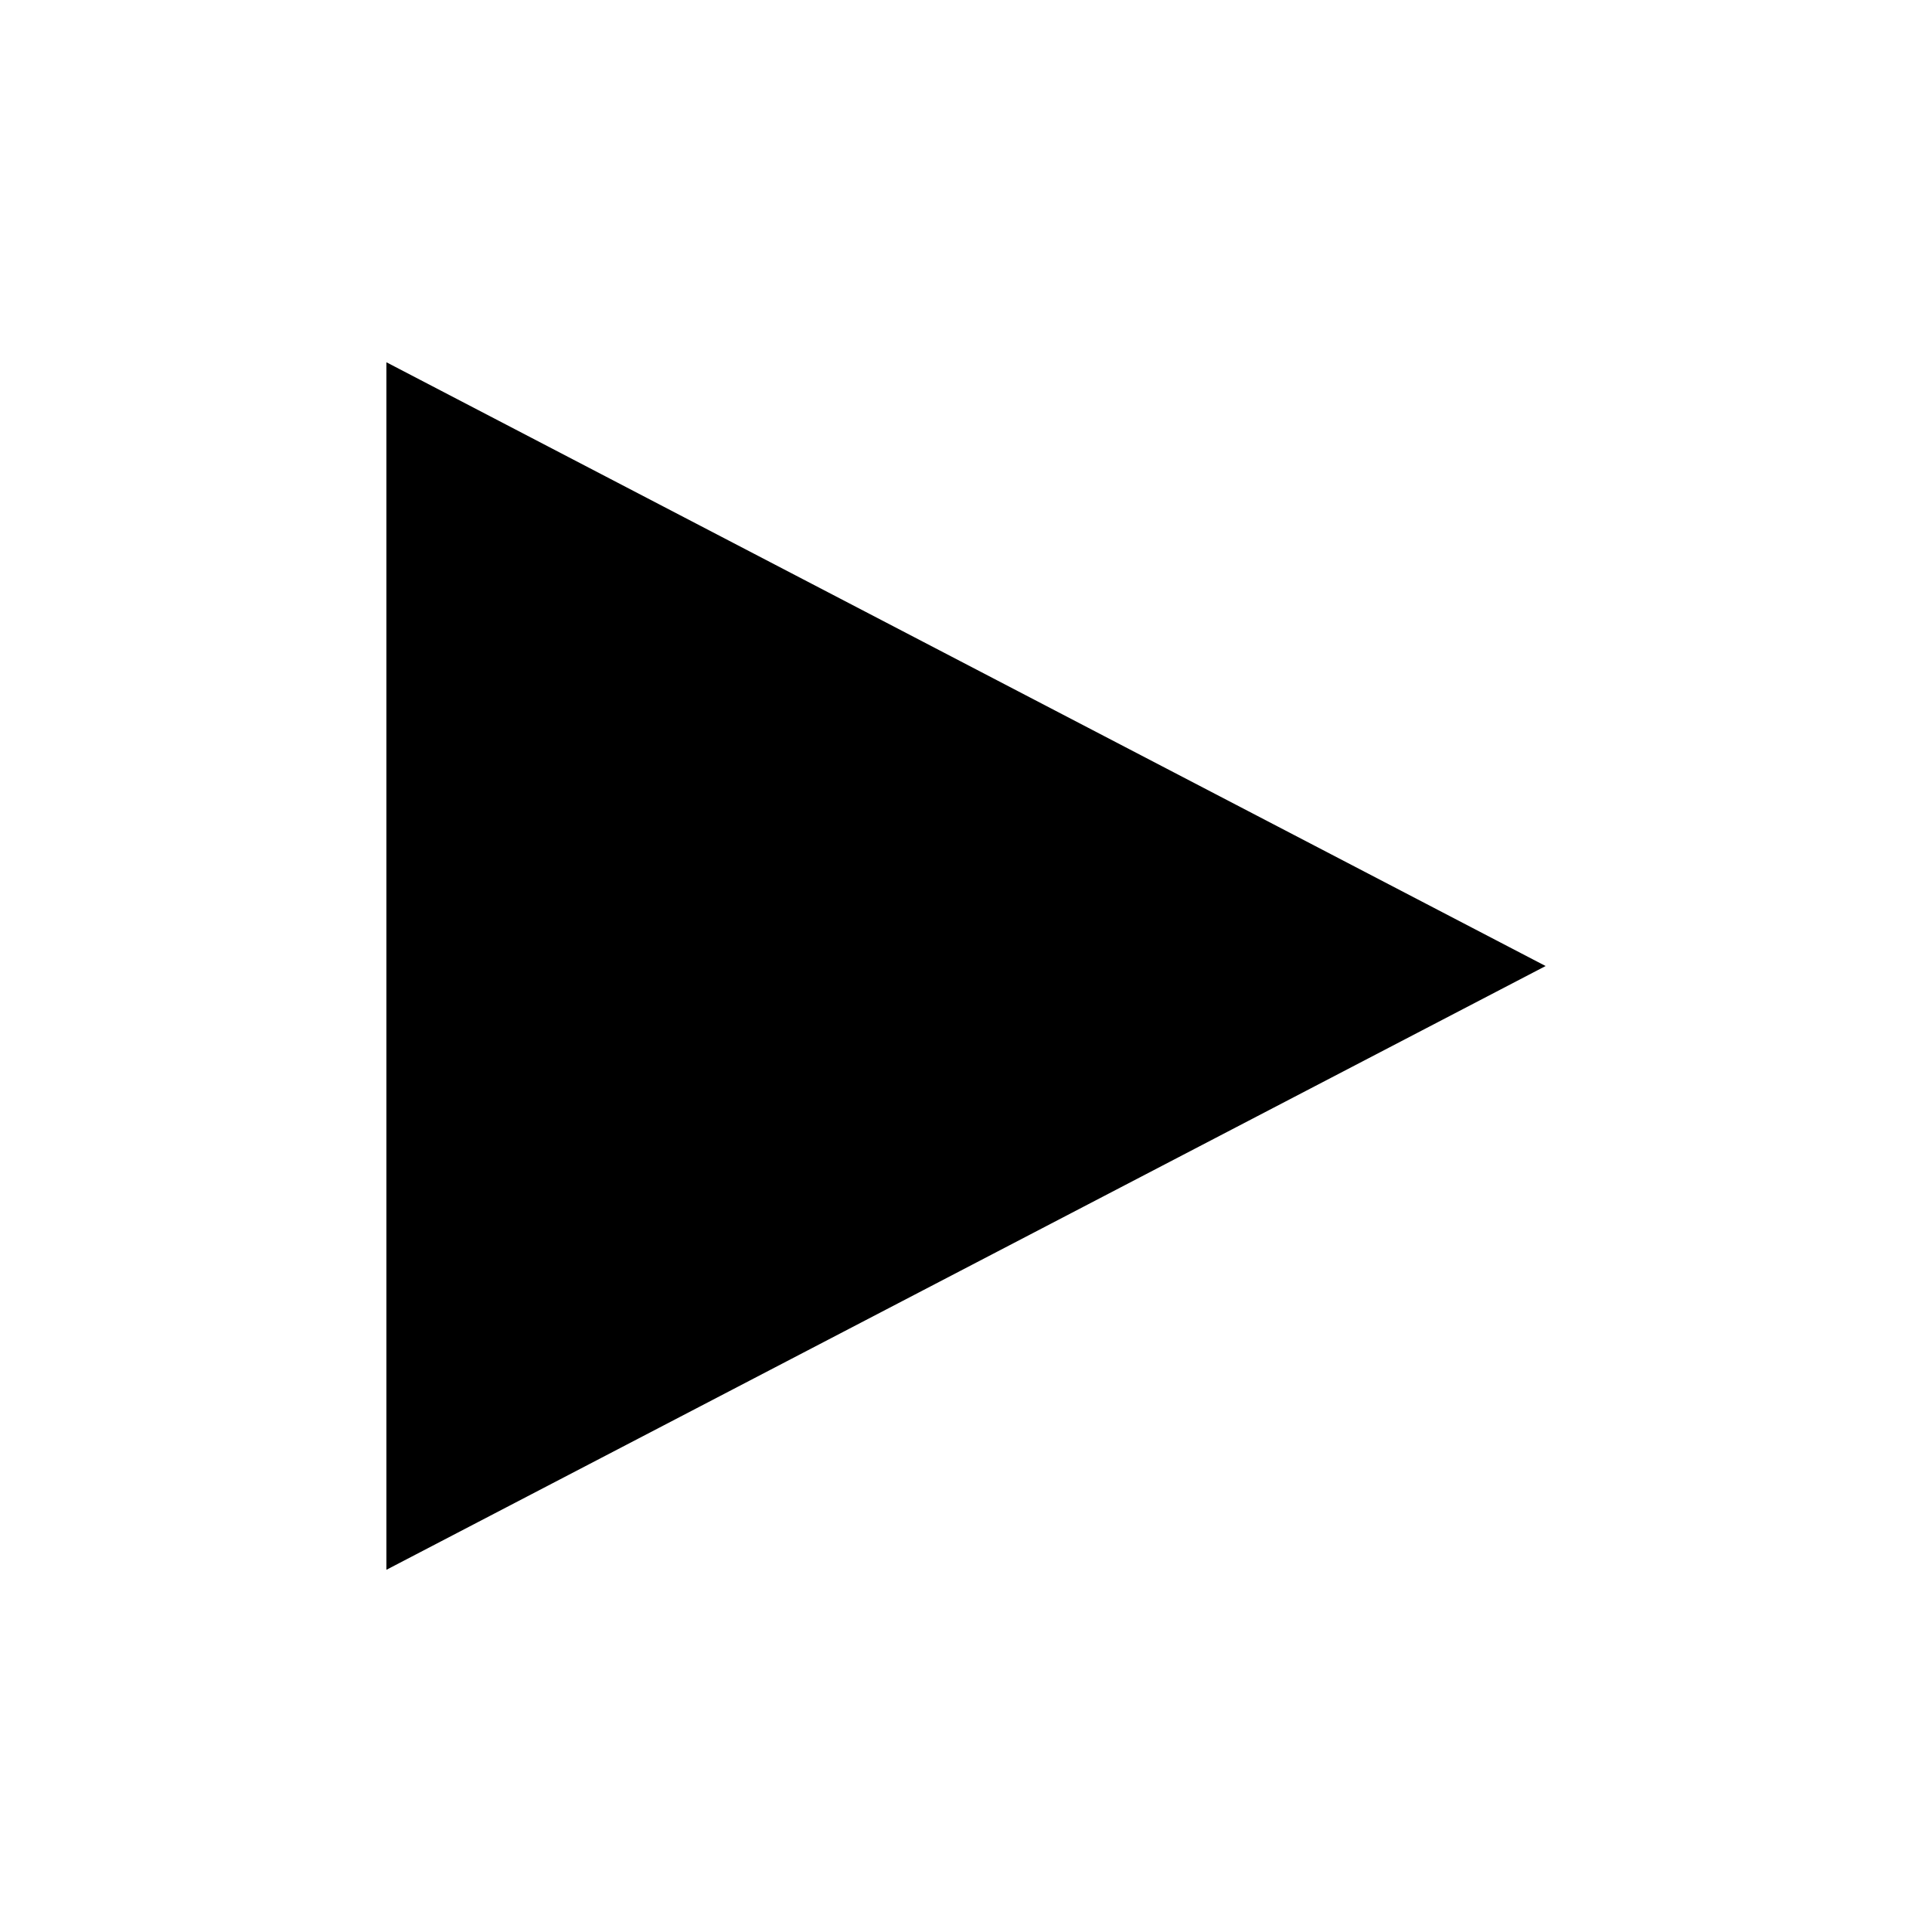
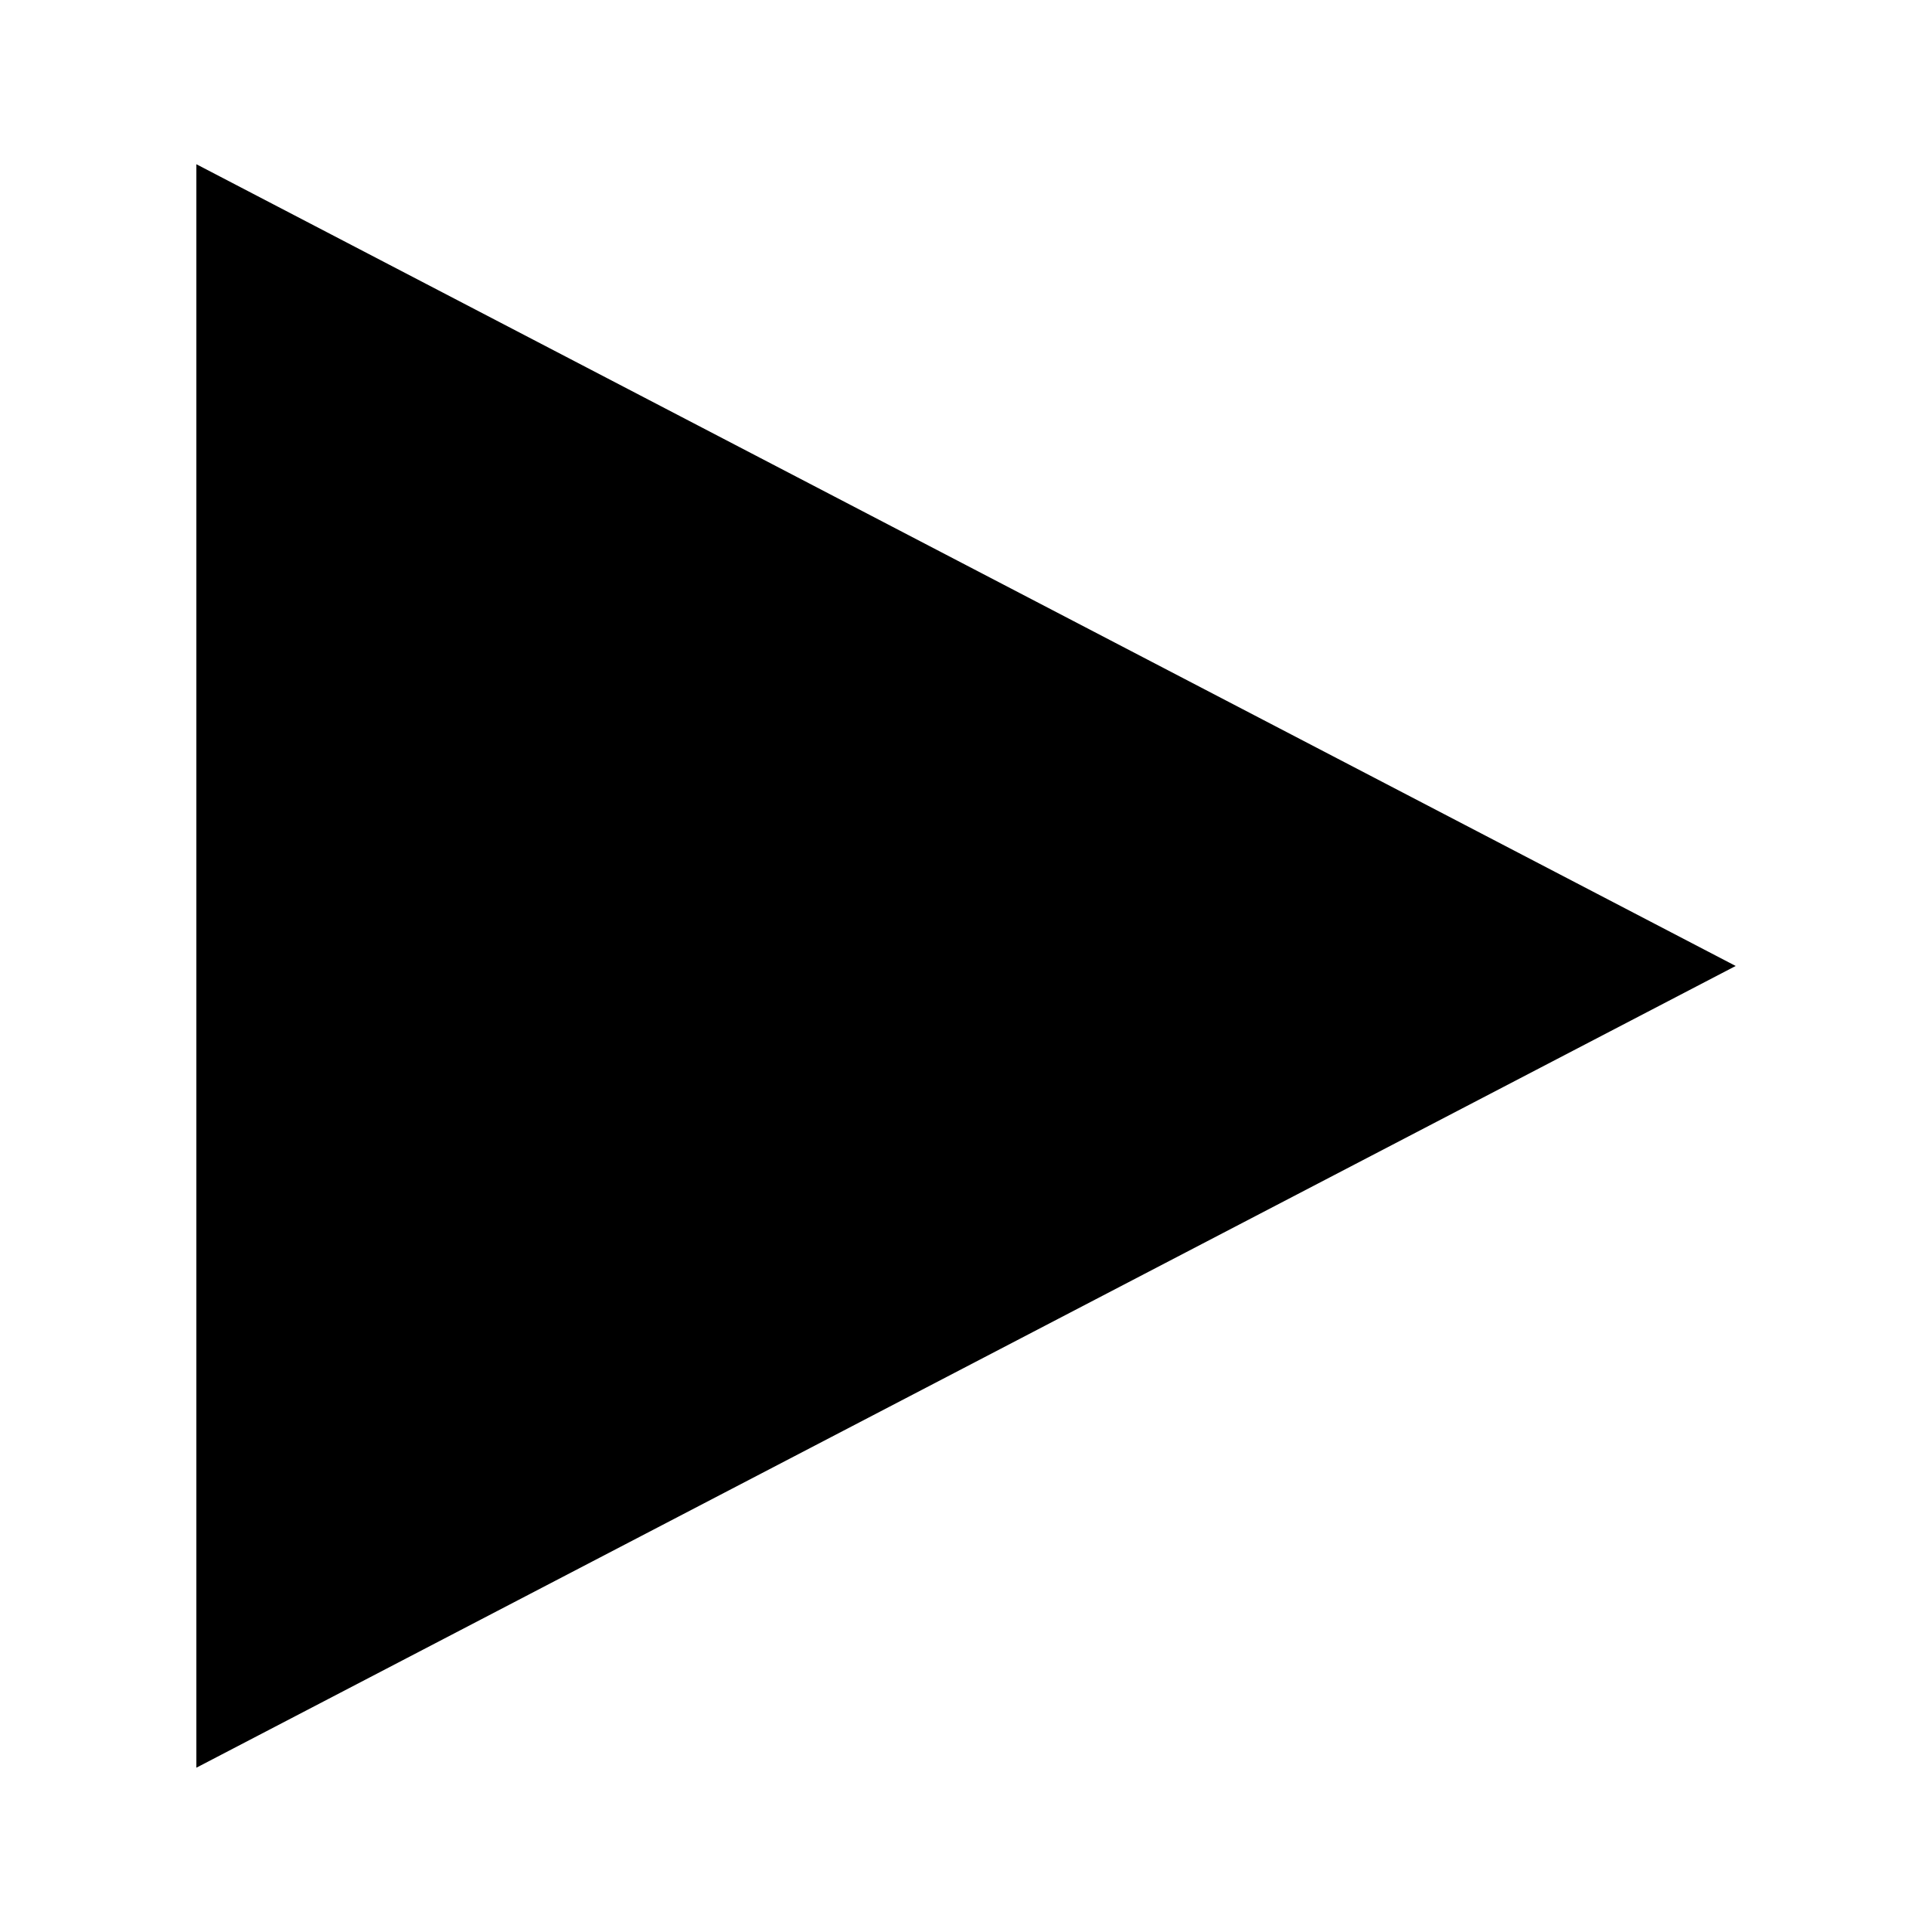
<svg xmlns="http://www.w3.org/2000/svg" width="35.433" height="35.433" id="svg2" version="1.1">
  <g id="layer1" transform="translate(0,-1016.929)">
-     <g id="icon">
+     <g id="icon" transform="matrix(1.3279,0,0,1.3279,-5.809277,-339.2616)">
      <path transform="translate(0,1016.929)" id="path3119" d="m 7.087,6.644 0,22.146 21.26,-11.073 z" style="fill-opacity:1;stroke:none" />
    </g>
  </g>
</svg>
